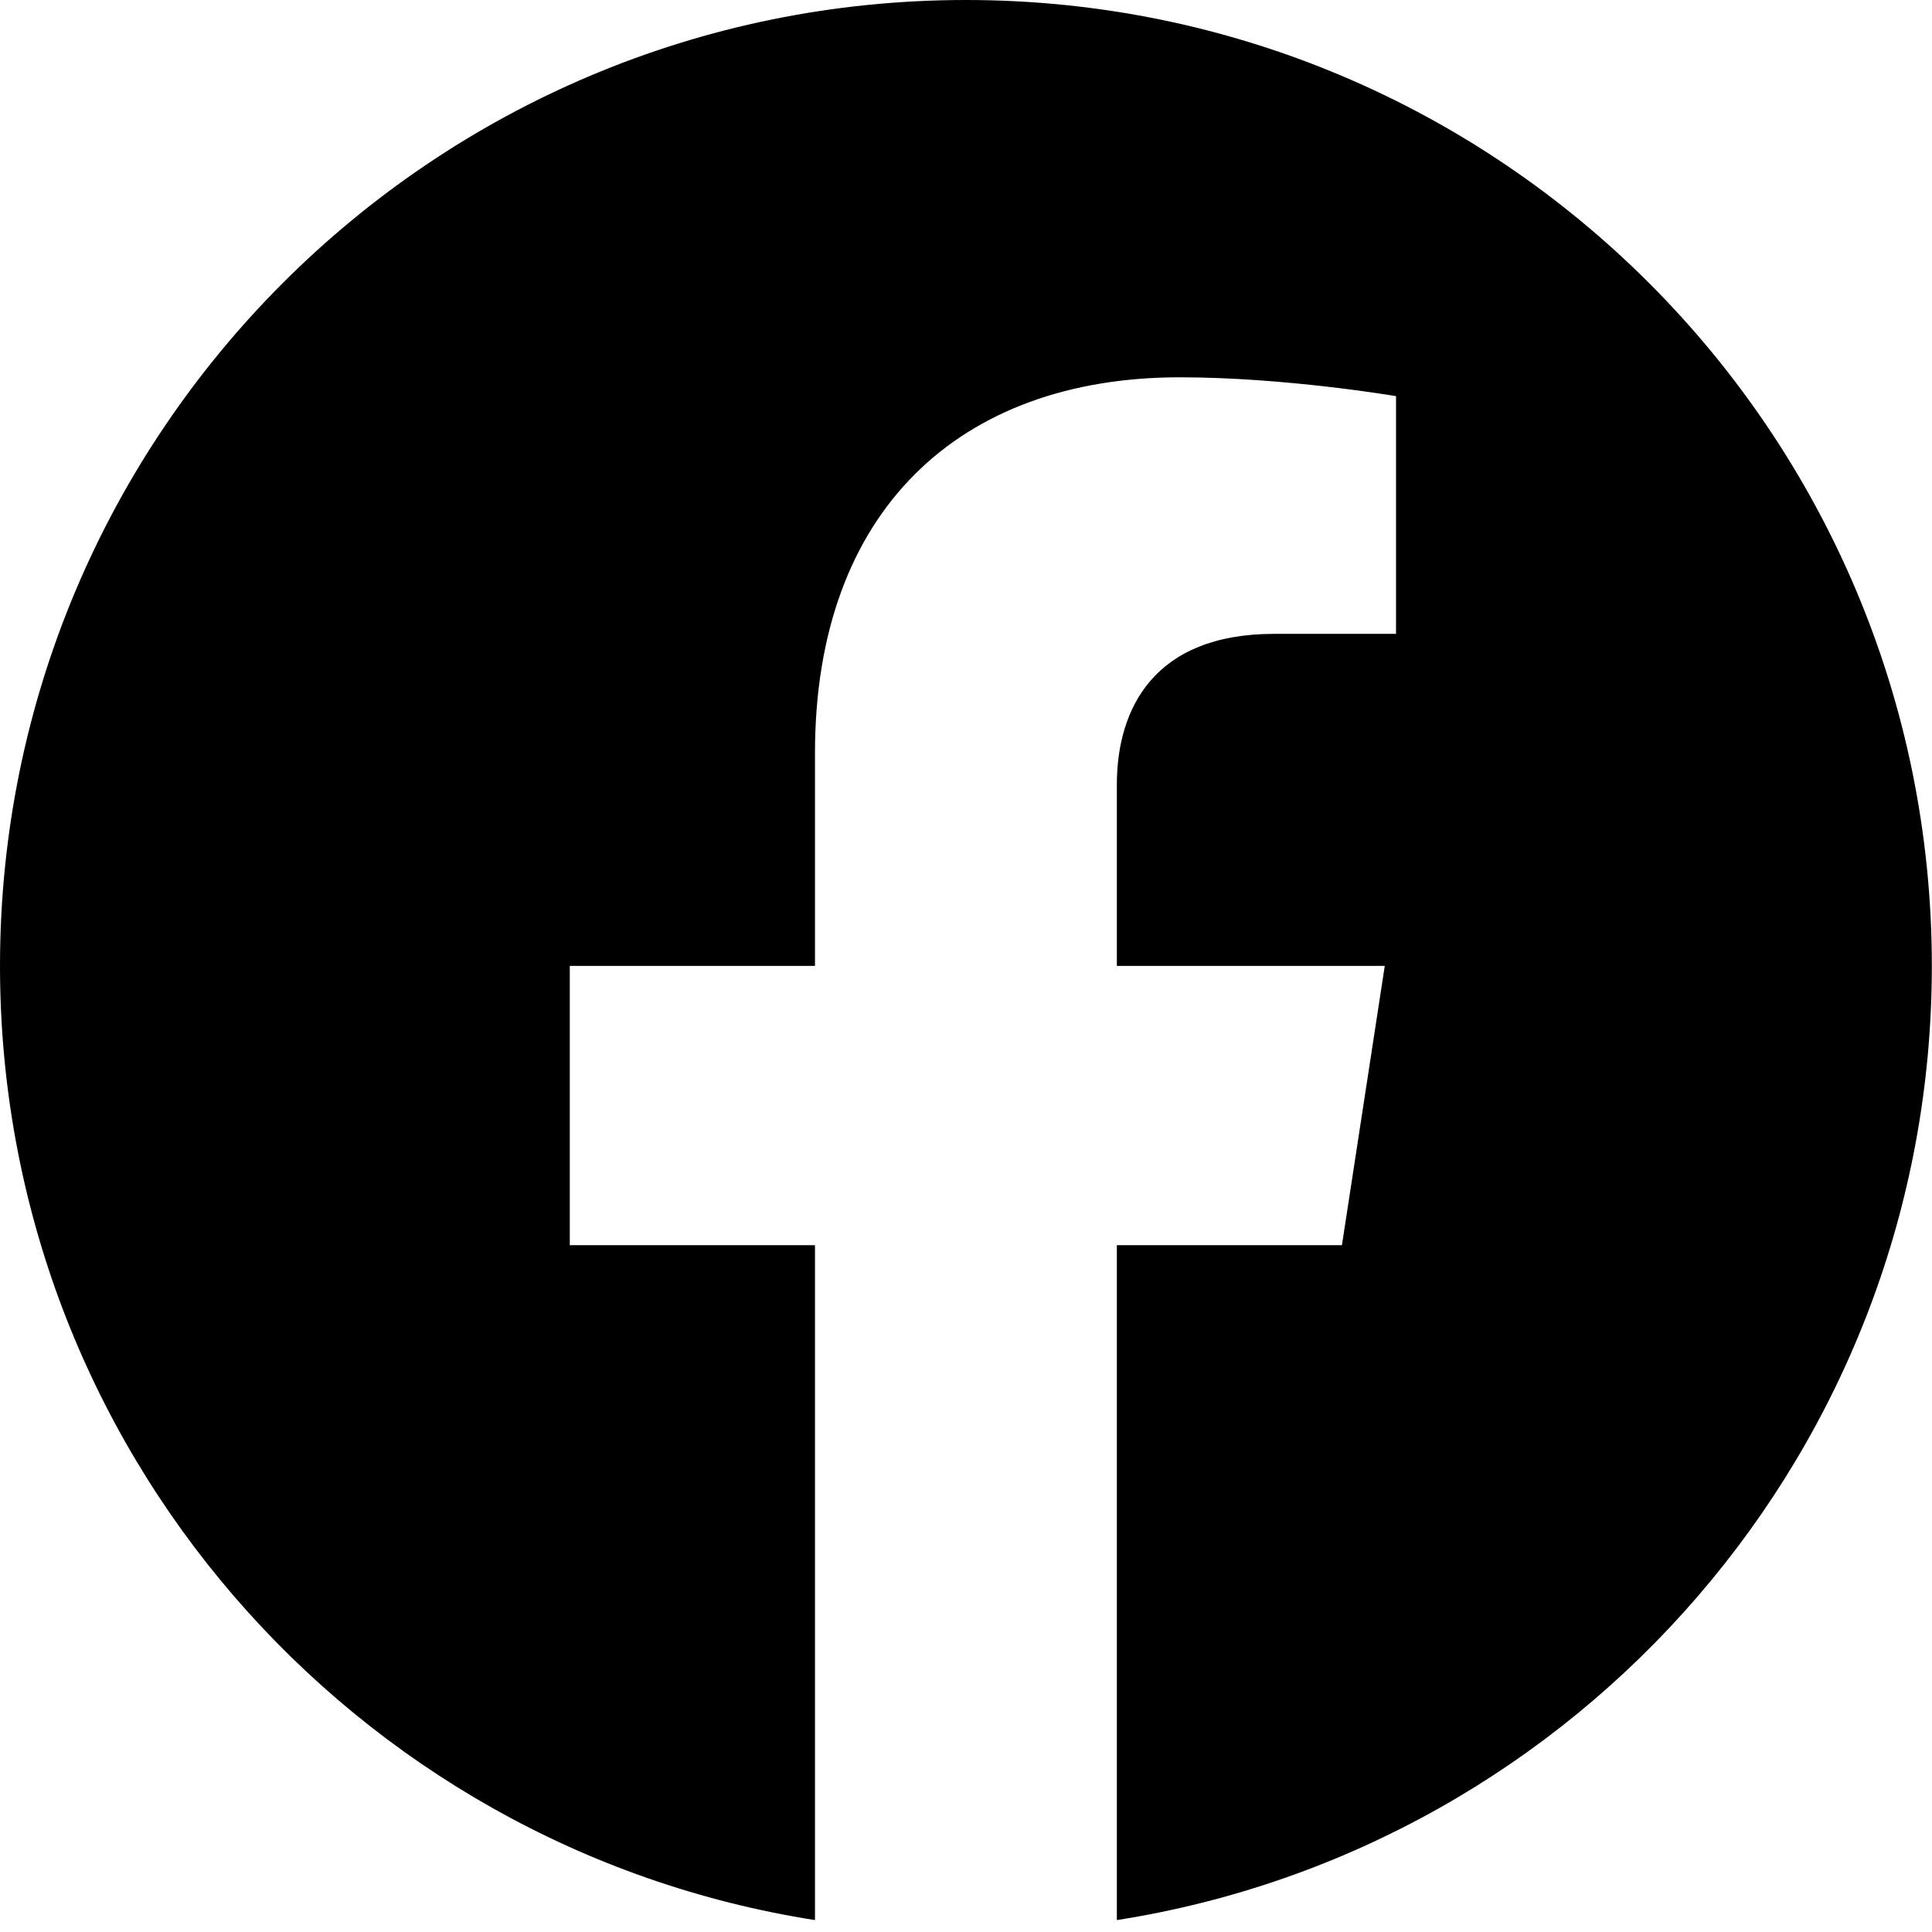
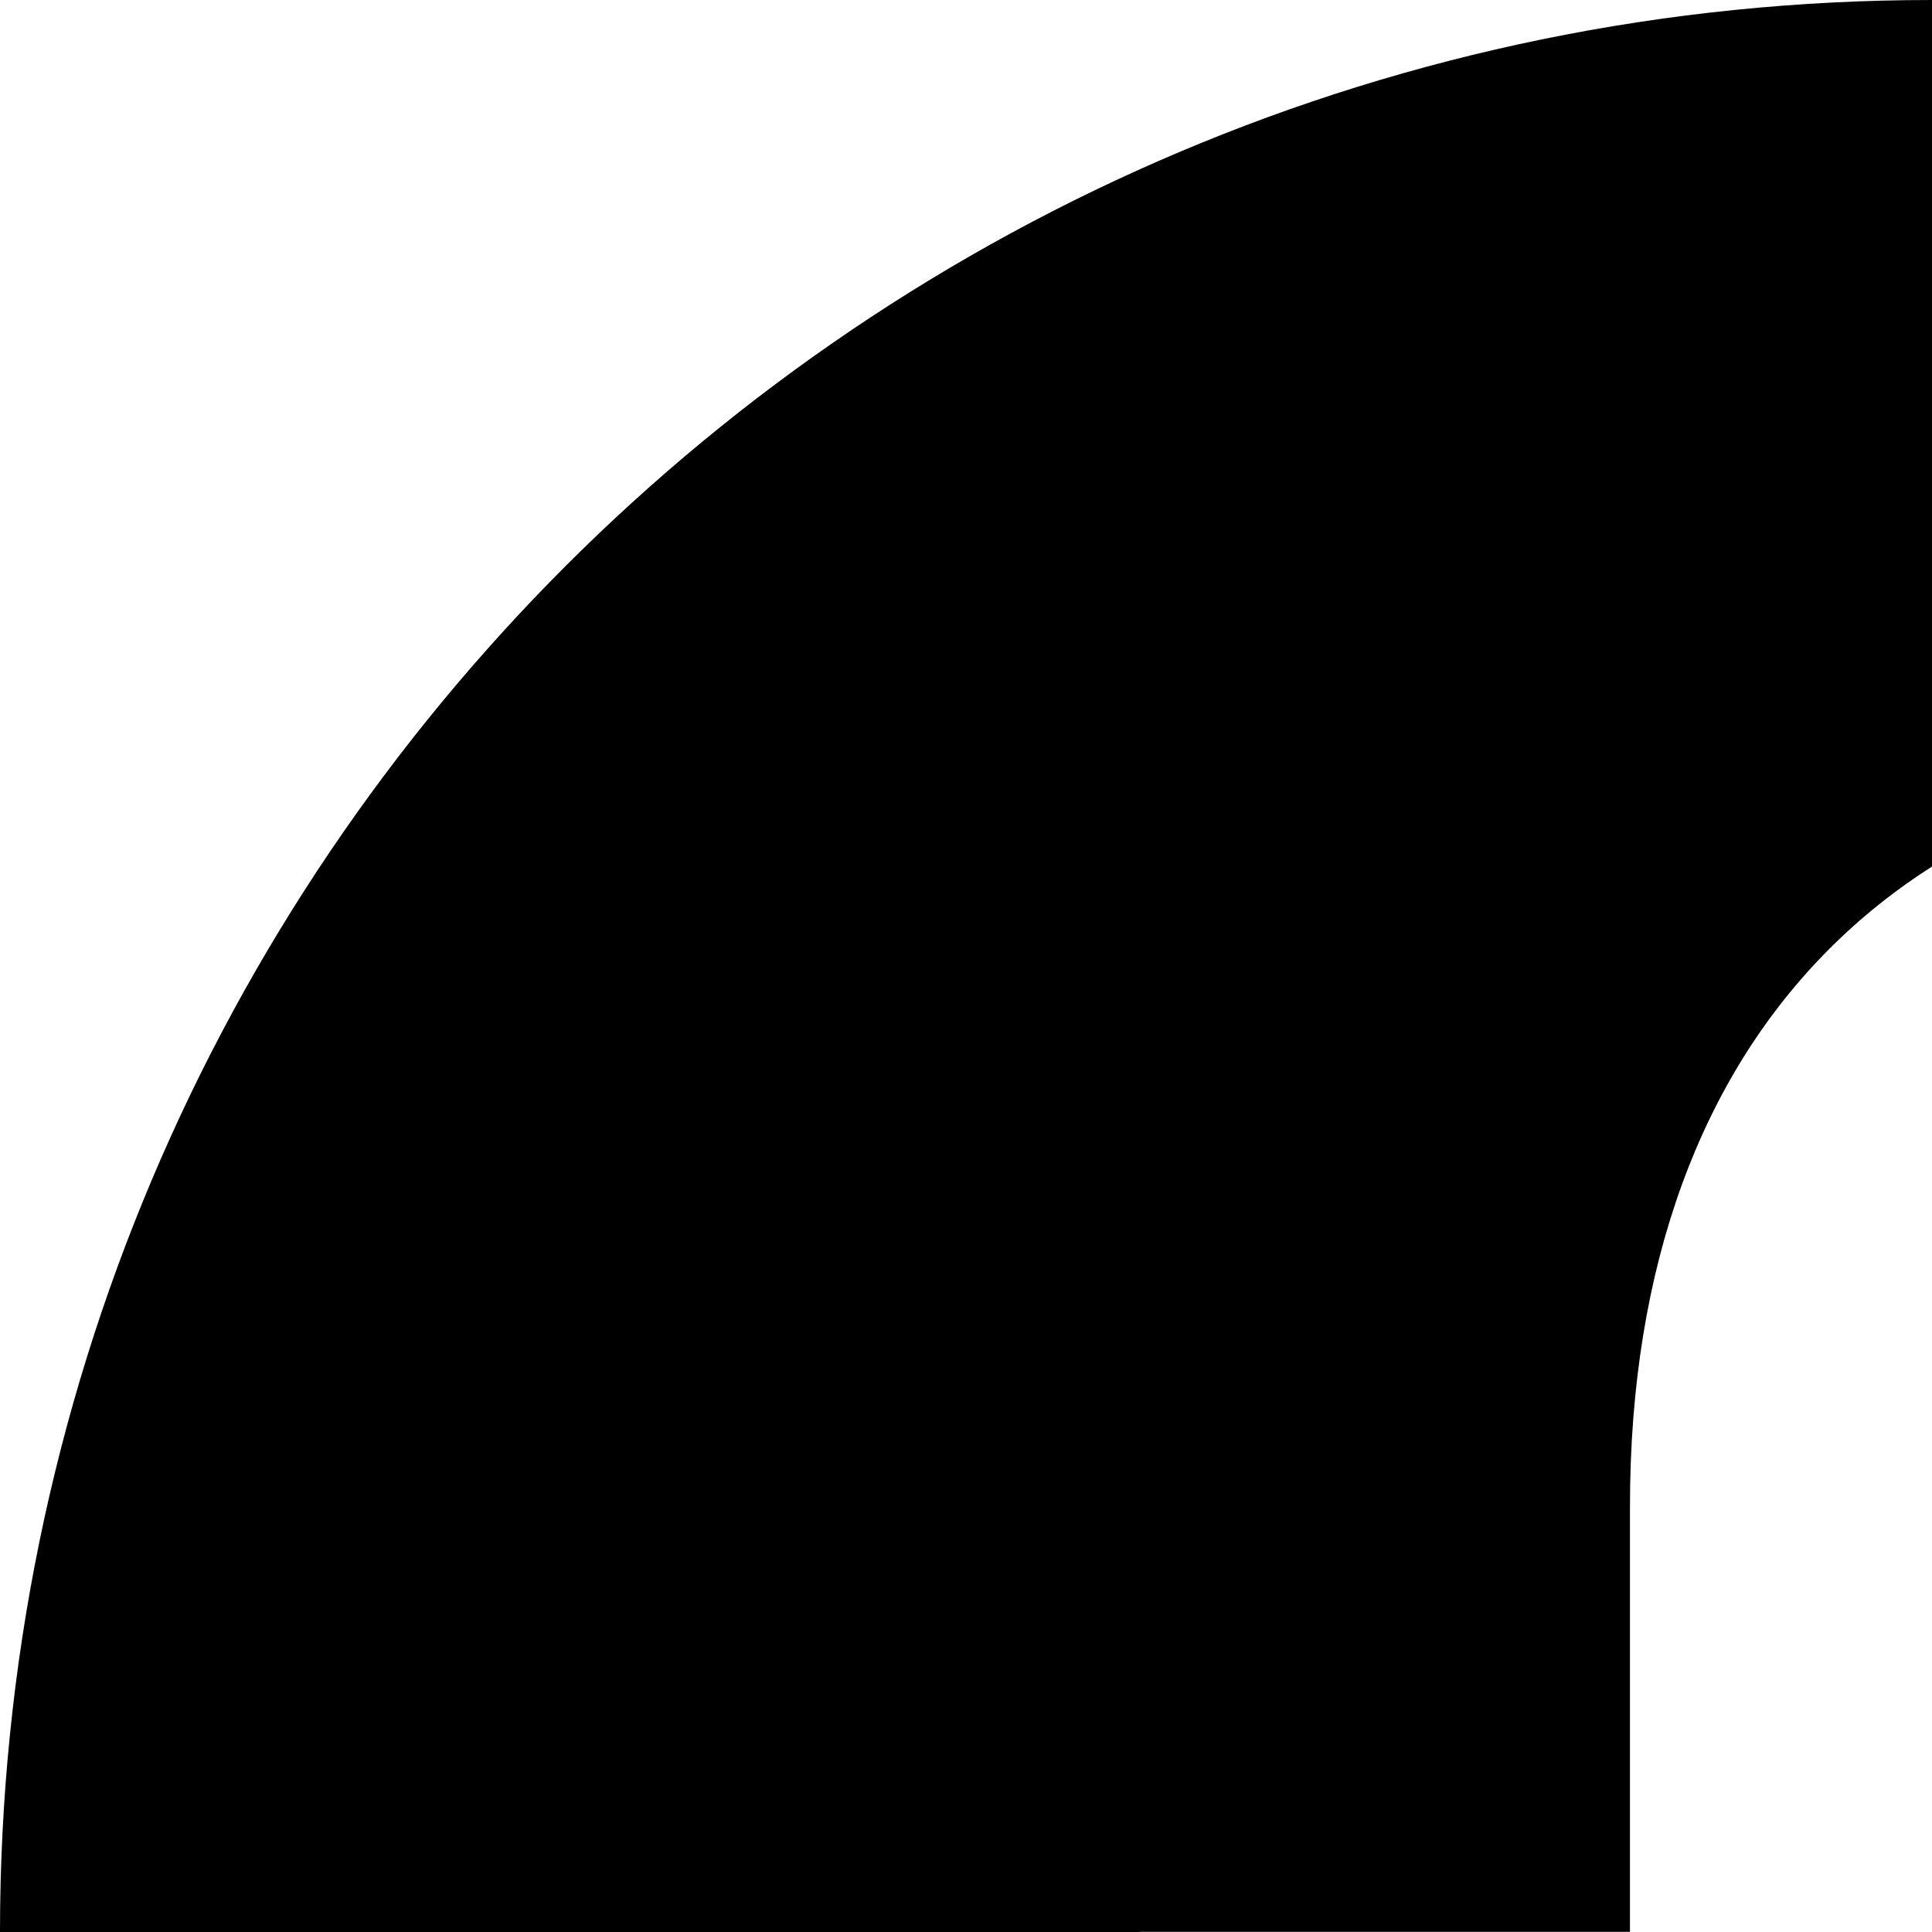
- <svg xmlns="http://www.w3.org/2000/svg" role="img" viewBox="0 0 24 24">
+ <svg xmlns="http://www.w3.org/2000/svg" role="img" viewBox="0 0 12 12">
  <path d="M23.998 11.999C23.998 5.372 18.626 0 11.999 0C5.372 0 0 5.372 0 11.999C0 17.988 4.388 22.952 10.124 23.852V15.468H7.078V11.999H10.124V9.356C10.124 6.348 11.916 4.687 14.656 4.687C15.969 4.687 17.342 4.921 17.342 4.921V7.874H15.829C14.339 7.874 13.874 8.799 13.874 9.748V11.999H17.202L16.67 15.468H13.874V23.852C19.61 22.952 23.998 17.988 23.998 11.999Z" />
</svg>
